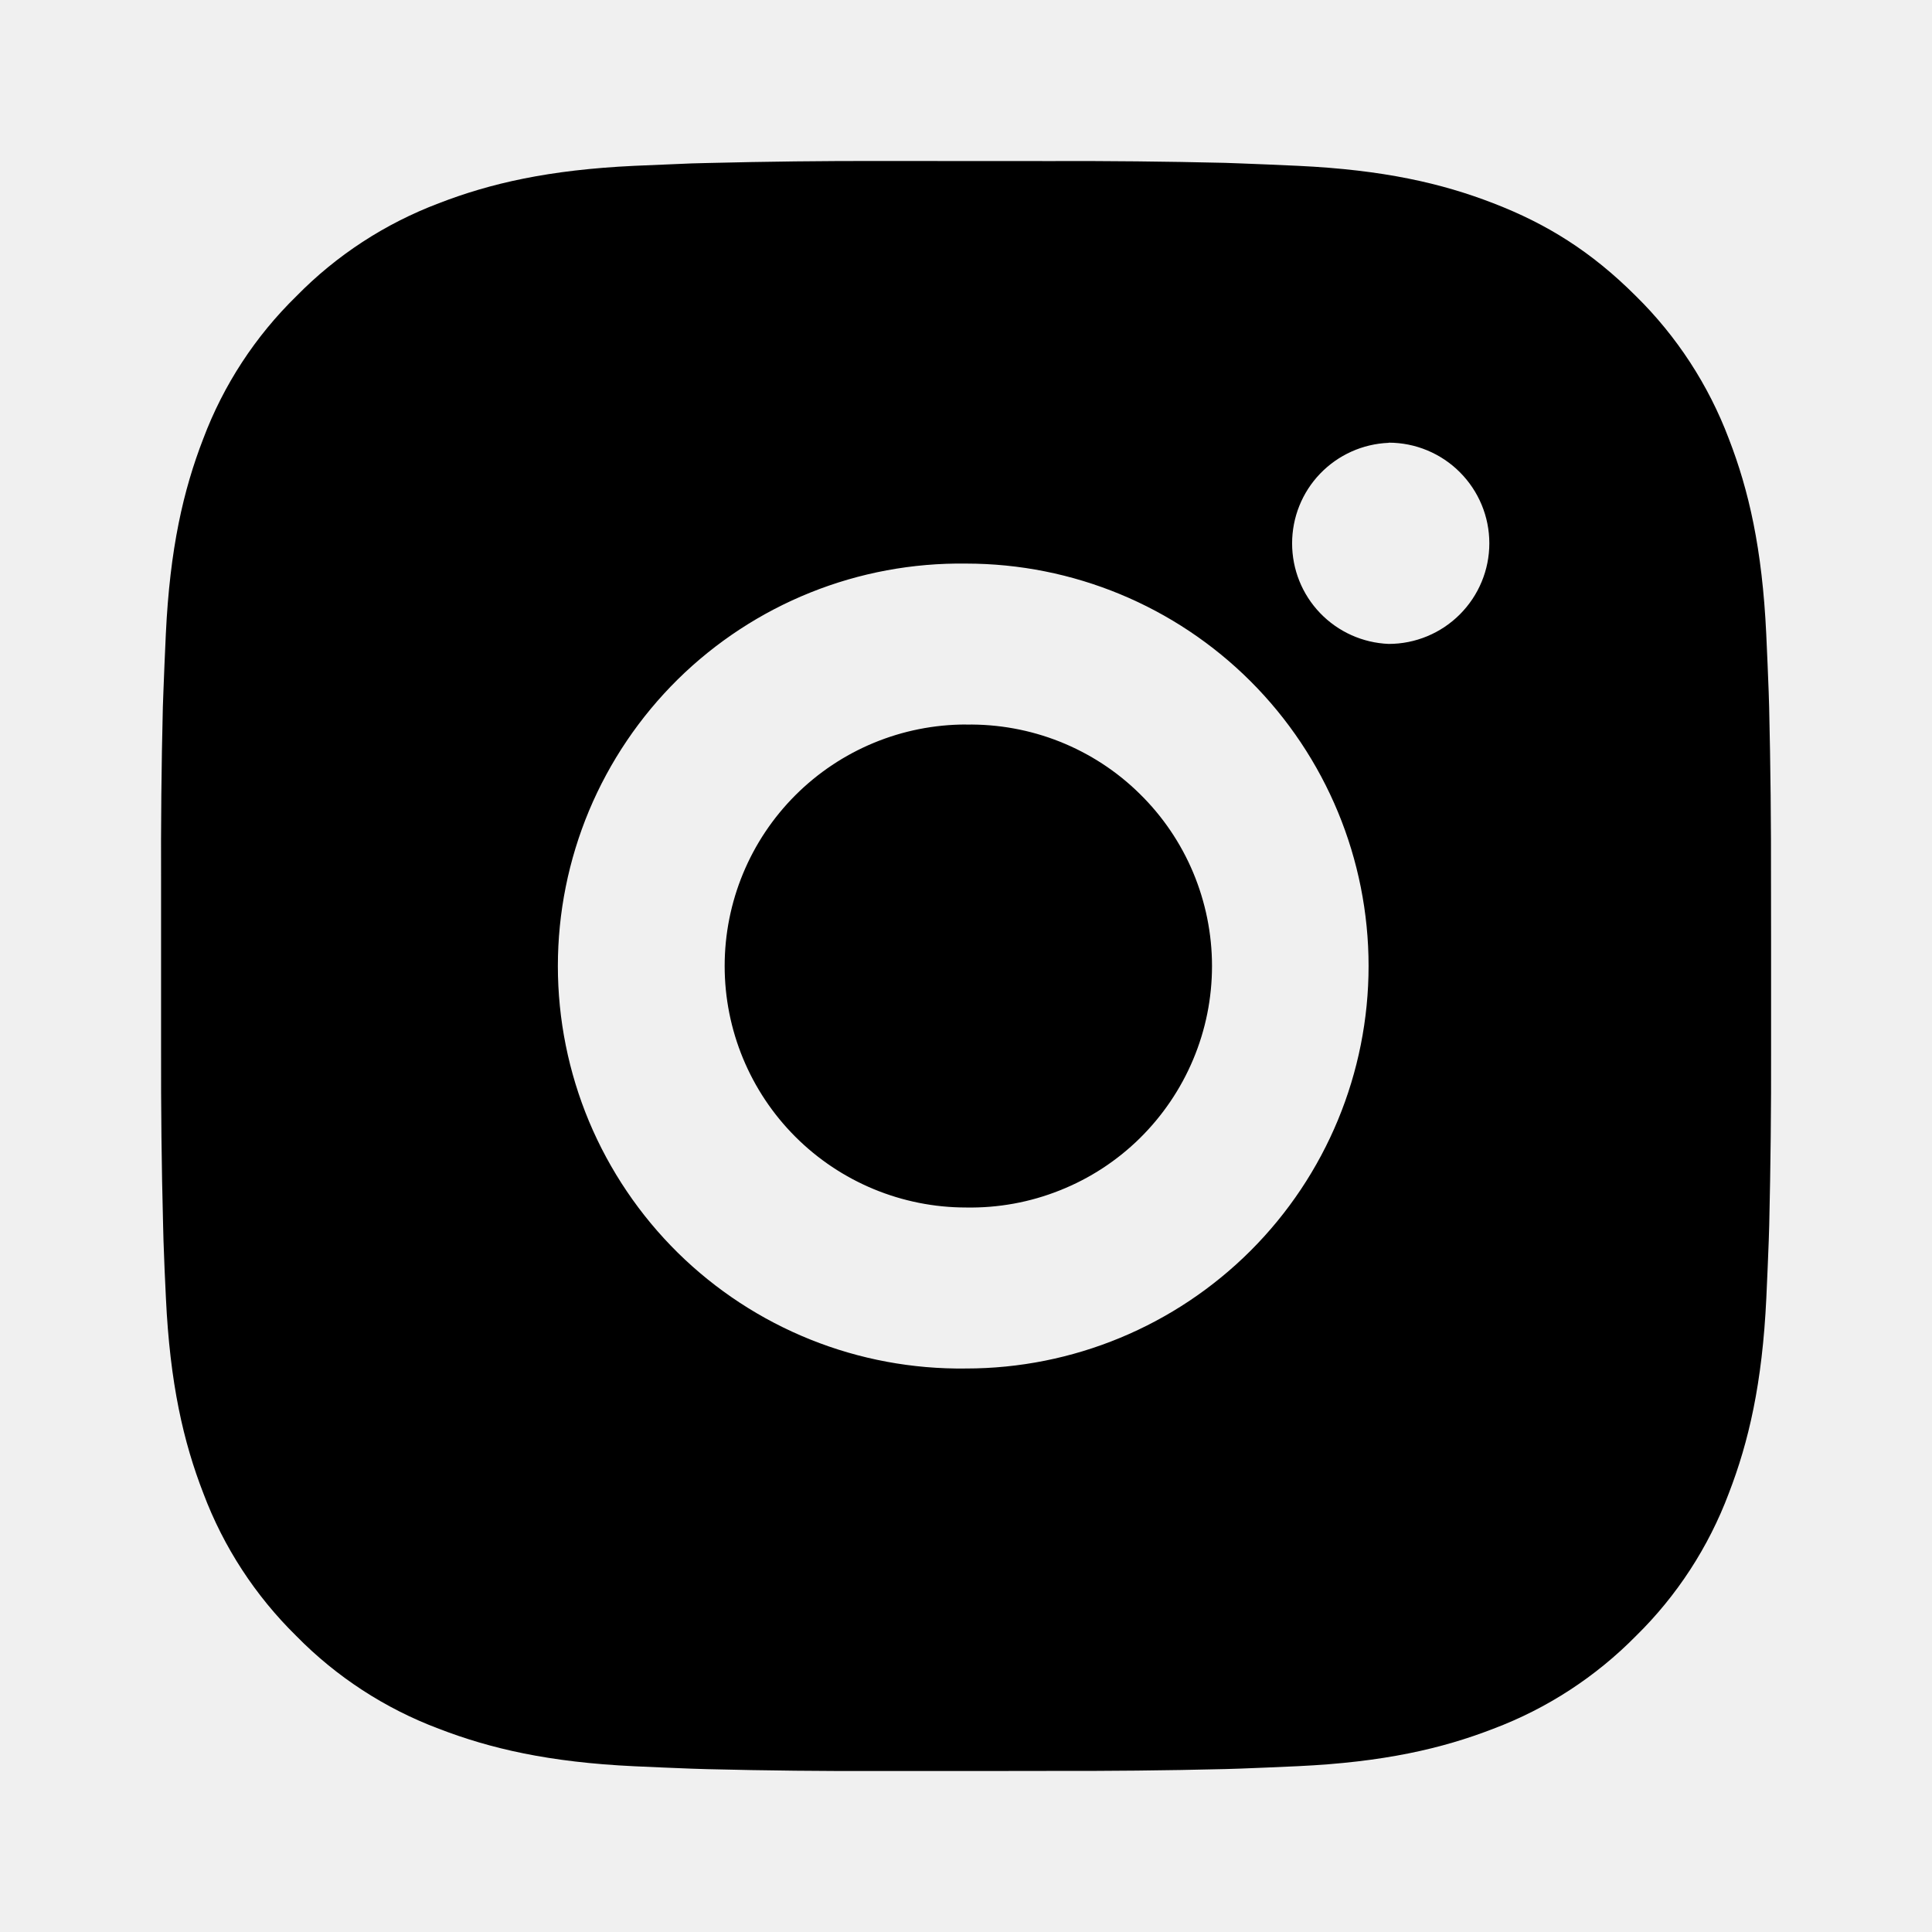
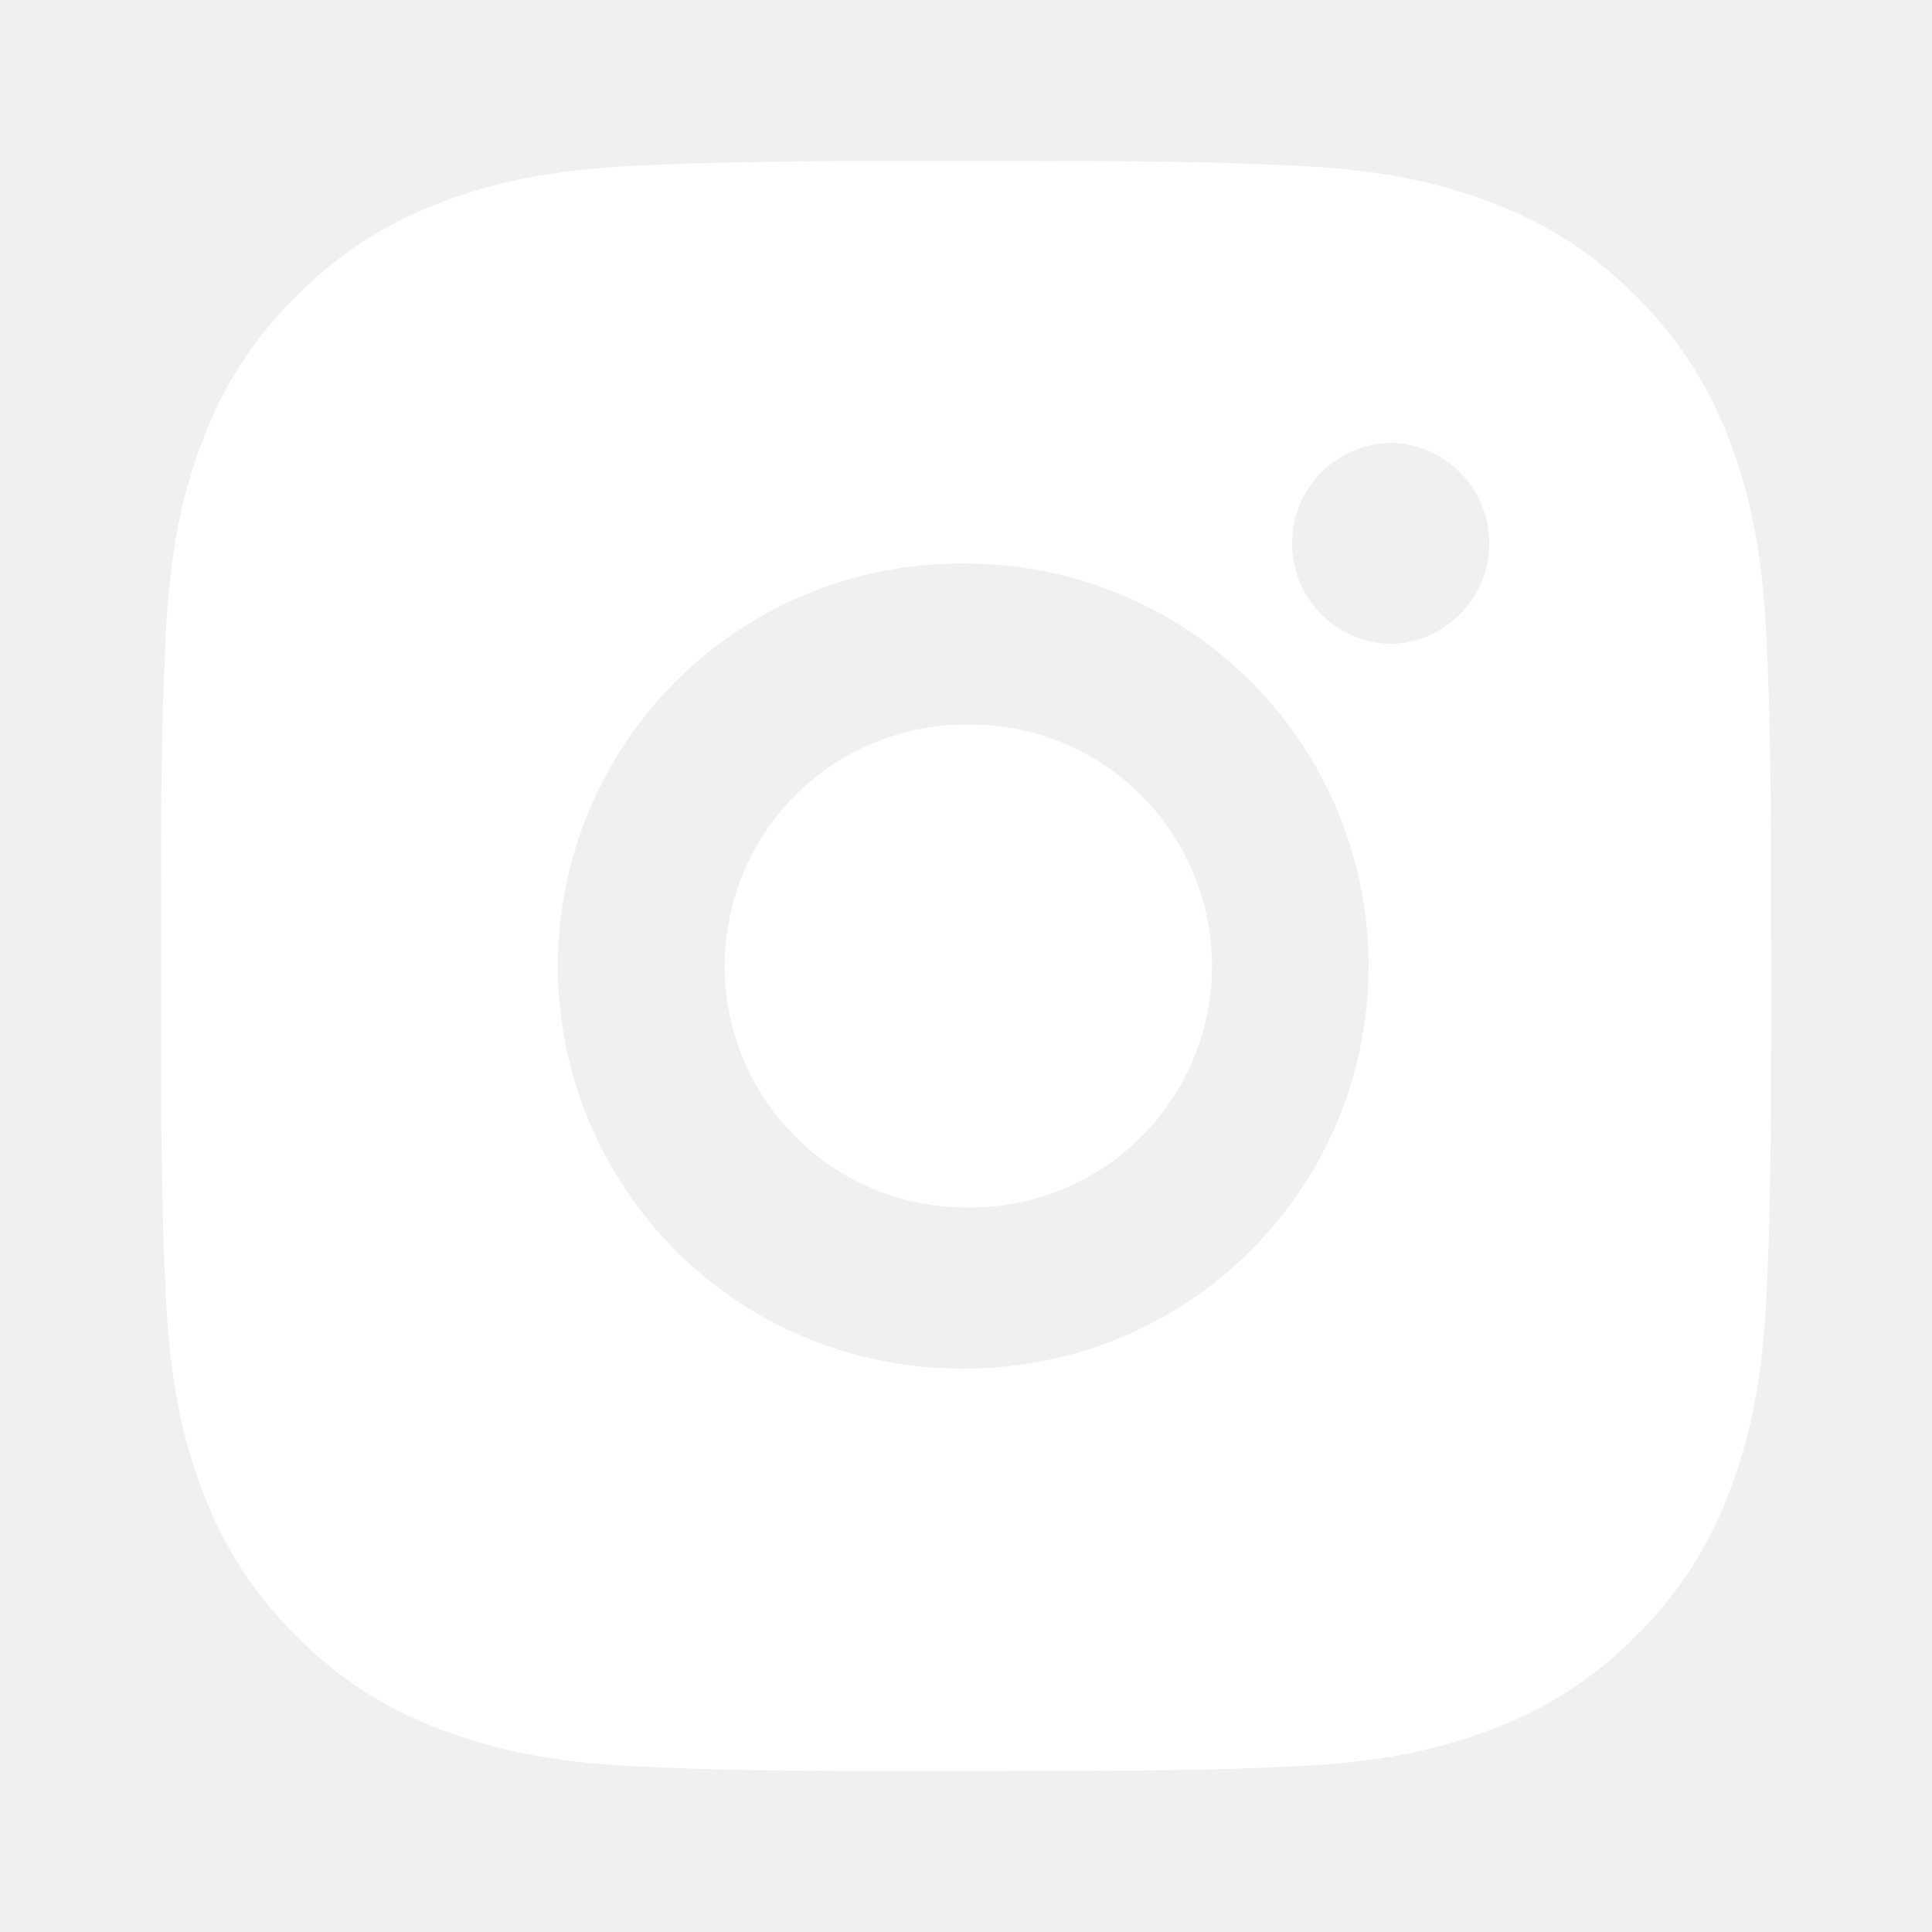
<svg xmlns="http://www.w3.org/2000/svg" width="24" height="24" viewBox="0 0 24 24" fill="none">
-   <path d="M13.029 2.001C13.758 1.998 14.488 2.006 15.218 2.023L15.412 2.03C15.636 2.038 15.857 2.048 16.124 2.06C17.188 2.11 17.914 2.278 18.551 2.525C19.211 2.779 19.767 3.123 20.323 3.679C20.831 4.179 21.224 4.783 21.476 5.45C21.723 6.087 21.891 6.814 21.941 7.878C21.953 8.144 21.963 8.366 21.971 8.59L21.977 8.784C21.994 9.513 22.002 10.243 22 10.972L22.001 11.718V13.028C22.003 13.758 21.995 14.488 21.978 15.217L21.972 15.411C21.964 15.635 21.954 15.856 21.942 16.123C21.892 17.187 21.722 17.913 21.476 18.55C21.225 19.218 20.832 19.823 20.323 20.322C19.823 20.83 19.218 21.224 18.551 21.475C17.914 21.722 17.188 21.89 16.124 21.94C15.857 21.952 15.636 21.962 15.412 21.97L15.218 21.976C14.488 21.994 13.758 22.001 13.029 21.999L12.283 22H10.974C10.244 22.003 9.514 21.995 8.785 21.977L8.591 21.971C8.353 21.962 8.116 21.952 7.879 21.941C6.815 21.891 6.089 21.721 5.451 21.475C4.783 21.224 4.179 20.831 3.68 20.322C3.171 19.822 2.777 19.218 2.526 18.55C2.279 17.913 2.111 17.187 2.061 16.123C2.049 15.886 2.039 15.648 2.031 15.411L2.026 15.217C2.007 14.488 1.999 13.758 2.001 13.028V10.972C1.998 10.243 2.005 9.513 2.023 8.784L2.03 8.59C2.038 8.366 2.048 8.144 2.06 7.878C2.11 6.813 2.278 6.088 2.525 5.45C2.776 4.783 3.171 4.178 3.681 3.68C4.179 3.171 4.784 2.777 5.451 2.525C6.089 2.278 6.814 2.11 7.879 2.06L8.591 2.03L8.785 2.025C9.514 2.007 10.243 1.998 10.973 2L13.029 2.001ZM12.001 7.001C11.338 6.992 10.68 7.114 10.066 7.361C9.451 7.608 8.891 7.975 8.419 8.44C7.948 8.905 7.573 9.46 7.317 10.071C7.062 10.682 6.93 11.338 6.93 12.001C6.93 12.663 7.062 13.319 7.317 13.93C7.573 14.541 7.948 15.096 8.419 15.561C8.891 16.026 9.451 16.393 10.066 16.64C10.68 16.887 11.338 17.009 12.001 17C13.327 17 14.598 16.473 15.536 15.536C16.474 14.598 17.001 13.326 17.001 12C17.001 10.674 16.474 9.402 15.536 8.464C14.598 7.527 13.327 7.001 12.001 7.001ZM12.001 9.001C12.399 8.994 12.795 9.066 13.165 9.213C13.536 9.361 13.873 9.58 14.157 9.86C14.442 10.139 14.668 10.472 14.822 10.839C14.976 11.207 15.056 11.601 15.056 12C15.056 12.399 14.977 12.793 14.822 13.161C14.668 13.528 14.442 13.861 14.158 14.141C13.874 14.42 13.537 14.64 13.166 14.787C12.796 14.935 12.4 15.007 12.002 15C11.206 15 10.443 14.684 9.88 14.121C9.318 13.559 9.002 12.796 9.002 12C9.002 11.204 9.318 10.441 9.88 9.879C10.443 9.316 11.206 9 12.002 9L12.001 9.001ZM17.251 5.501C16.928 5.514 16.623 5.651 16.399 5.884C16.175 6.117 16.051 6.427 16.051 6.75C16.051 7.073 16.175 7.383 16.399 7.616C16.623 7.849 16.928 7.986 17.251 7.999C17.582 7.999 17.9 7.867 18.134 7.633C18.369 7.398 18.501 7.081 18.501 6.749C18.501 6.417 18.369 6.1 18.134 5.865C17.9 5.631 17.582 5.499 17.251 5.499V5.501Z" fill="black" />
+   <path d="M13.029 2.001C13.758 1.998 14.488 2.006 15.218 2.023L15.412 2.03C15.636 2.038 15.857 2.048 16.124 2.06C17.188 2.11 17.914 2.278 18.551 2.525C19.211 2.779 19.767 3.123 20.323 3.679C20.831 4.179 21.224 4.783 21.476 5.45C21.723 6.087 21.891 6.814 21.941 7.878C21.953 8.144 21.963 8.366 21.971 8.59L21.977 8.784C21.994 9.513 22.002 10.243 22 10.972L22.001 11.718V13.028C22.003 13.758 21.995 14.488 21.978 15.217L21.972 15.411C21.964 15.635 21.954 15.856 21.942 16.123C21.892 17.187 21.722 17.913 21.476 18.55C21.225 19.218 20.832 19.823 20.323 20.322C19.823 20.83 19.218 21.224 18.551 21.475C17.914 21.722 17.188 21.89 16.124 21.94C15.857 21.952 15.636 21.962 15.412 21.97L15.218 21.976C14.488 21.994 13.758 22.001 13.029 21.999L12.283 22H10.974C10.244 22.003 9.514 21.995 8.785 21.977L8.591 21.971C8.353 21.962 8.116 21.952 7.879 21.941C6.815 21.891 6.089 21.721 5.451 21.475C4.783 21.224 4.179 20.831 3.68 20.322C3.171 19.822 2.777 19.218 2.526 18.55C2.279 17.913 2.111 17.187 2.061 16.123C2.049 15.886 2.039 15.648 2.031 15.411L2.026 15.217C2.007 14.488 1.999 13.758 2.001 13.028V10.972C1.998 10.243 2.005 9.513 2.023 8.784L2.03 8.59C2.038 8.366 2.048 8.144 2.06 7.878C2.11 6.813 2.278 6.088 2.525 5.45C2.776 4.783 3.171 4.178 3.681 3.68C4.179 3.171 4.784 2.777 5.451 2.525C6.089 2.278 6.814 2.11 7.879 2.06L8.591 2.03L8.785 2.025C9.514 2.007 10.243 1.998 10.973 2L13.029 2.001ZM12.001 7.001C11.338 6.992 10.68 7.114 10.066 7.361C9.451 7.608 8.891 7.975 8.419 8.44C7.948 8.905 7.573 9.46 7.317 10.071C7.062 10.682 6.93 11.338 6.93 12.001C6.93 12.663 7.062 13.319 7.317 13.93C7.573 14.541 7.948 15.096 8.419 15.561C8.891 16.026 9.451 16.393 10.066 16.64C10.68 16.887 11.338 17.009 12.001 17C13.327 17 14.598 16.473 15.536 15.536C16.474 14.598 17.001 13.326 17.001 12C17.001 10.674 16.474 9.402 15.536 8.464C14.598 7.527 13.327 7.001 12.001 7.001ZM12.001 9.001C12.399 8.994 12.795 9.066 13.165 9.213C13.536 9.361 13.873 9.58 14.157 9.86C14.442 10.139 14.668 10.472 14.822 10.839C14.976 11.207 15.056 11.601 15.056 12C15.056 12.399 14.977 12.793 14.822 13.161C14.668 13.528 14.442 13.861 14.158 14.141C13.874 14.42 13.537 14.64 13.166 14.787C12.796 14.935 12.4 15.007 12.002 15C11.206 15 10.443 14.684 9.88 14.121C9.318 13.559 9.002 12.796 9.002 12C9.002 11.204 9.318 10.441 9.88 9.879C10.443 9.316 11.206 9 12.002 9L12.001 9.001ZM17.251 5.501C16.928 5.514 16.623 5.651 16.399 5.884C16.175 6.117 16.051 6.427 16.051 6.75C16.051 7.073 16.175 7.383 16.399 7.616C16.623 7.849 16.928 7.986 17.251 7.999C17.582 7.999 17.9 7.867 18.134 7.633C18.369 7.398 18.501 7.081 18.501 6.749C18.501 6.417 18.369 6.1 18.134 5.865C17.9 5.631 17.582 5.499 17.251 5.499V5.501Z" fill="white" />
</svg>
